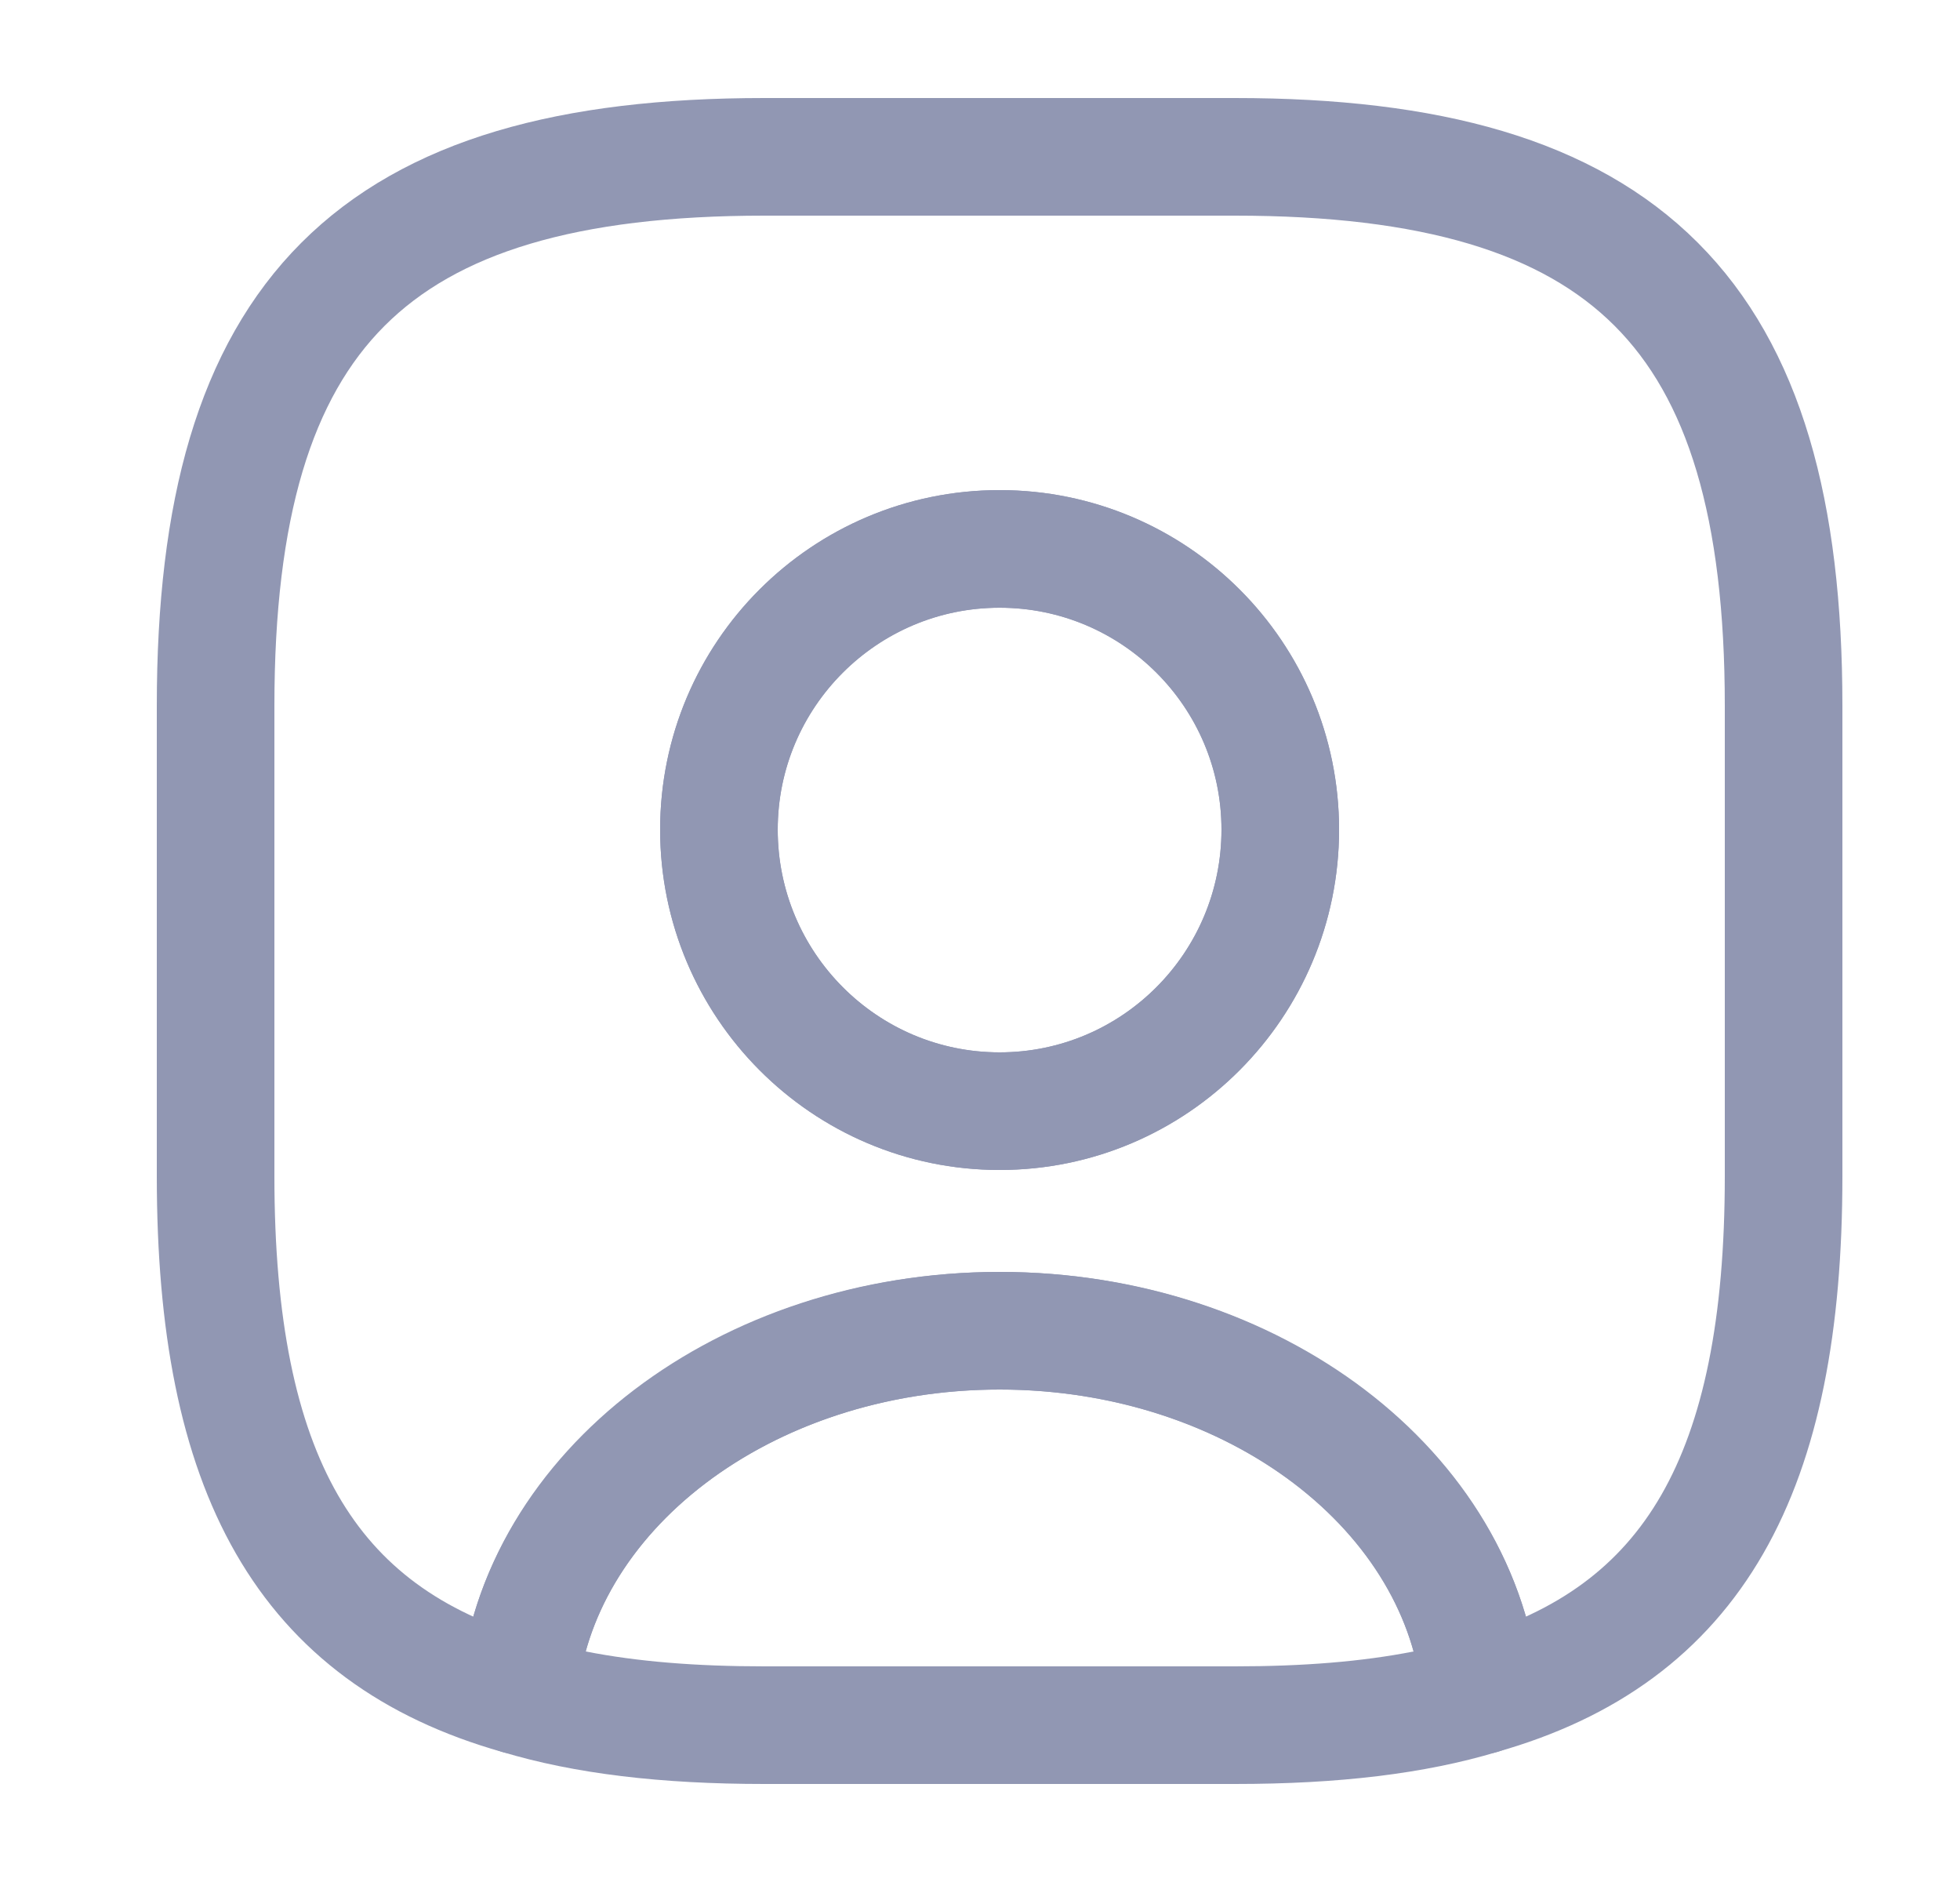
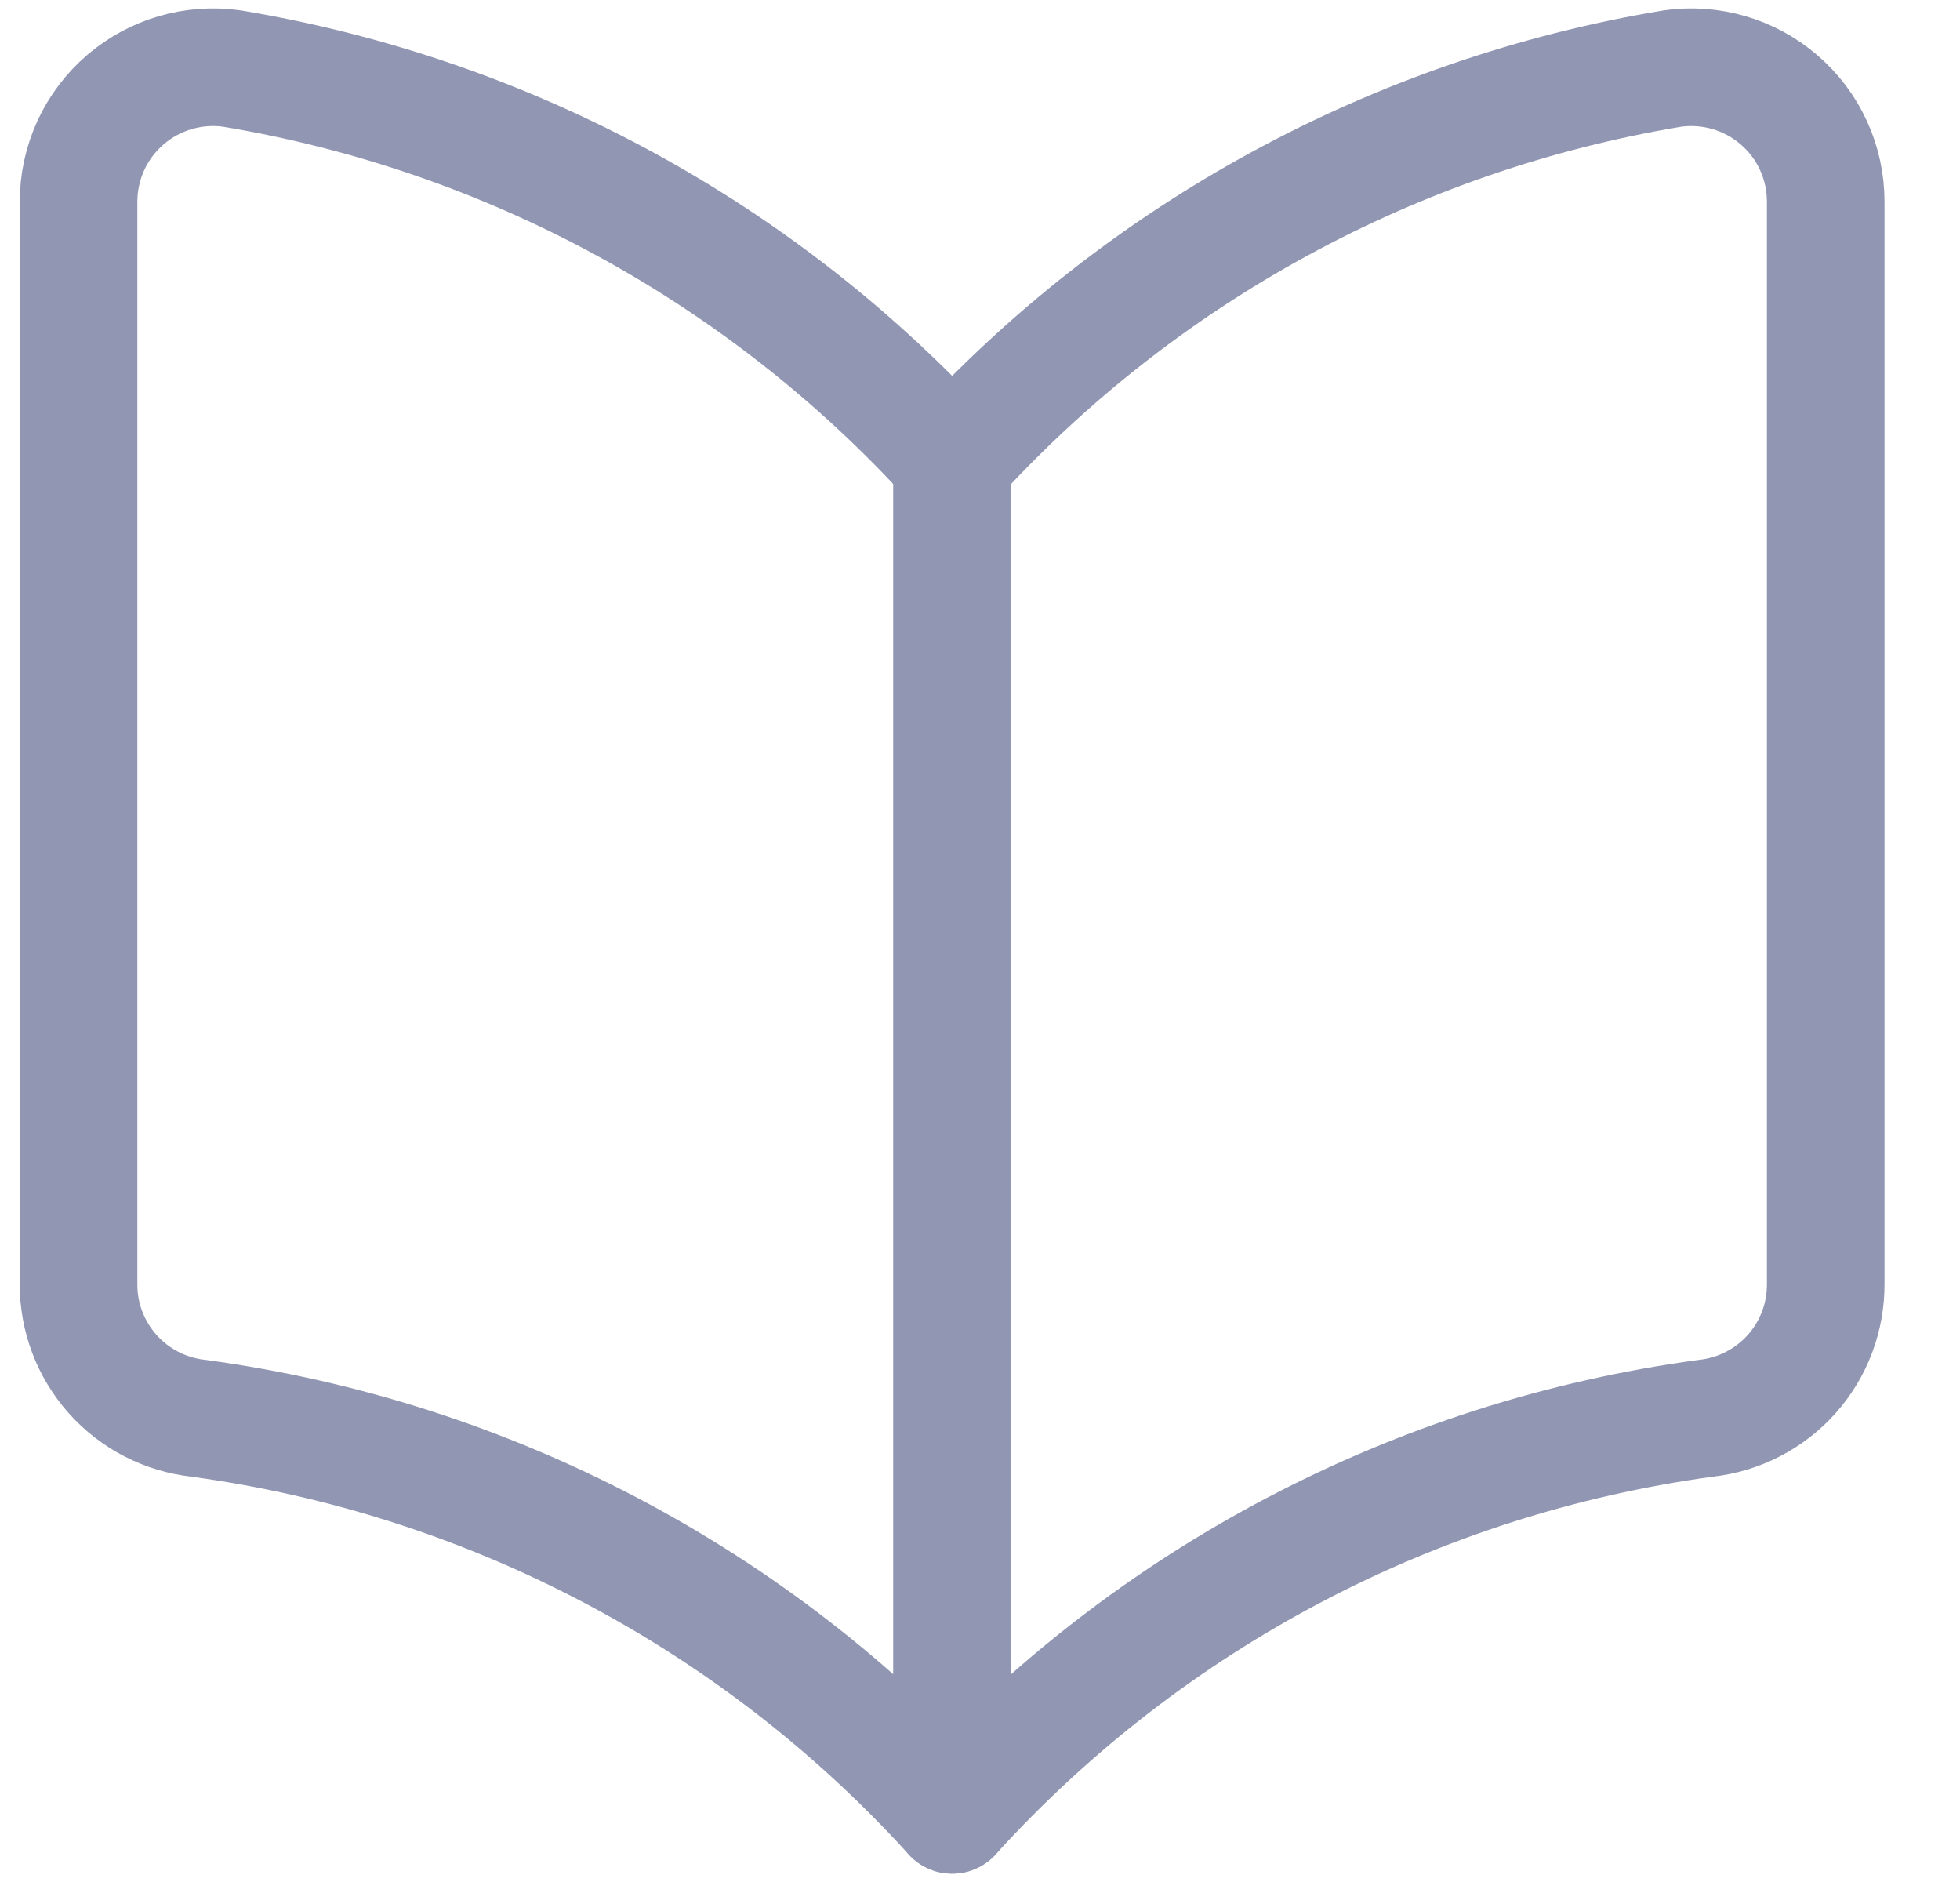
<svg xmlns="http://www.w3.org/2000/svg" width="25" height="24" viewBox="0 0 25 24" fill="none">
-   <path d="M15.751 22.75H9.751C8.431 22.75 7.331 22.62 6.401 22.34C6.061 22.24 5.841 21.91 5.861 21.56C6.111 18.57 9.141 16.22 12.751 16.22C16.361 16.22 19.381 18.56 19.641 21.56C19.671 21.92 19.451 22.24 19.101 22.34C18.171 22.62 17.071 22.75 15.751 22.75ZM7.471 21.06C8.131 21.19 8.881 21.25 9.751 21.25H15.751C16.621 21.25 17.371 21.19 18.031 21.06C17.501 19.14 15.311 17.72 12.751 17.72C10.191 17.72 8.001 19.14 7.471 21.06Z" fill="#9197B3" />
-   <path d="M15.75 2H9.75C4.75 2 2.75 4 2.75 9V15C2.75 18.78 3.89 20.85 6.61 21.62C6.83 19.02 9.5 16.97 12.75 16.97C16 16.97 18.67 19.02 18.89 21.62C21.61 20.85 22.75 18.78 22.75 15V9C22.75 4 20.75 2 15.75 2ZM12.75 14.17C10.77 14.17 9.17 12.56 9.17 10.58C9.17 8.6 10.77 7 12.75 7C14.73 7 16.33 8.6 16.33 10.58C16.33 12.56 14.73 14.17 12.75 14.17Z" stroke="#9197B3" stroke-width="1.5" stroke-linecap="round" stroke-linejoin="round" />
-   <path d="M12.75 14.92C10.36 14.92 8.42 12.97 8.42 10.58C8.42 8.19 10.36 6.25 12.75 6.25C15.14 6.25 17.08 8.19 17.08 10.58C17.08 12.97 15.14 14.92 12.75 14.92ZM12.75 7.75C11.19 7.75 9.92 9.02 9.92 10.58C9.92 12.15 11.19 13.42 12.75 13.42C14.31 13.42 15.58 12.15 15.58 10.58C15.58 9.02 14.31 7.75 12.75 7.75Z" fill="#9197B3" />
+   <path d="M12.145 23.143C9.634 20.378 6.228 18.588 2.528 18.086C2.106 18.039 1.717 17.838 1.436 17.522C1.154 17.205 0.999 16.795 1.002 16.372V2.571C1.002 2.324 1.056 2.079 1.159 1.854C1.263 1.629 1.414 1.43 1.602 1.269C1.787 1.111 2.003 0.994 2.237 0.926C2.47 0.858 2.715 0.84 2.956 0.874C6.495 1.462 9.732 3.225 12.145 5.88V23.143Z" stroke="#9197B3" stroke-width="1.5" stroke-linecap="round" stroke-linejoin="round" />
+   <path d="M12.145 23.143C14.656 20.378 18.061 18.588 21.762 18.086C22.183 18.039 22.572 17.838 22.854 17.522C23.136 17.205 23.29 16.795 23.287 16.372V2.571C23.287 2.324 23.234 2.079 23.13 1.854C23.027 1.629 22.876 1.43 22.687 1.269C22.503 1.111 22.286 0.994 22.053 0.926C21.819 0.858 21.574 0.84 21.333 0.874C17.794 1.462 14.557 3.225 12.145 5.88V23.143Z" stroke="#9197B3" stroke-width="1.5" stroke-linecap="round" stroke-linejoin="round" />
</svg>
